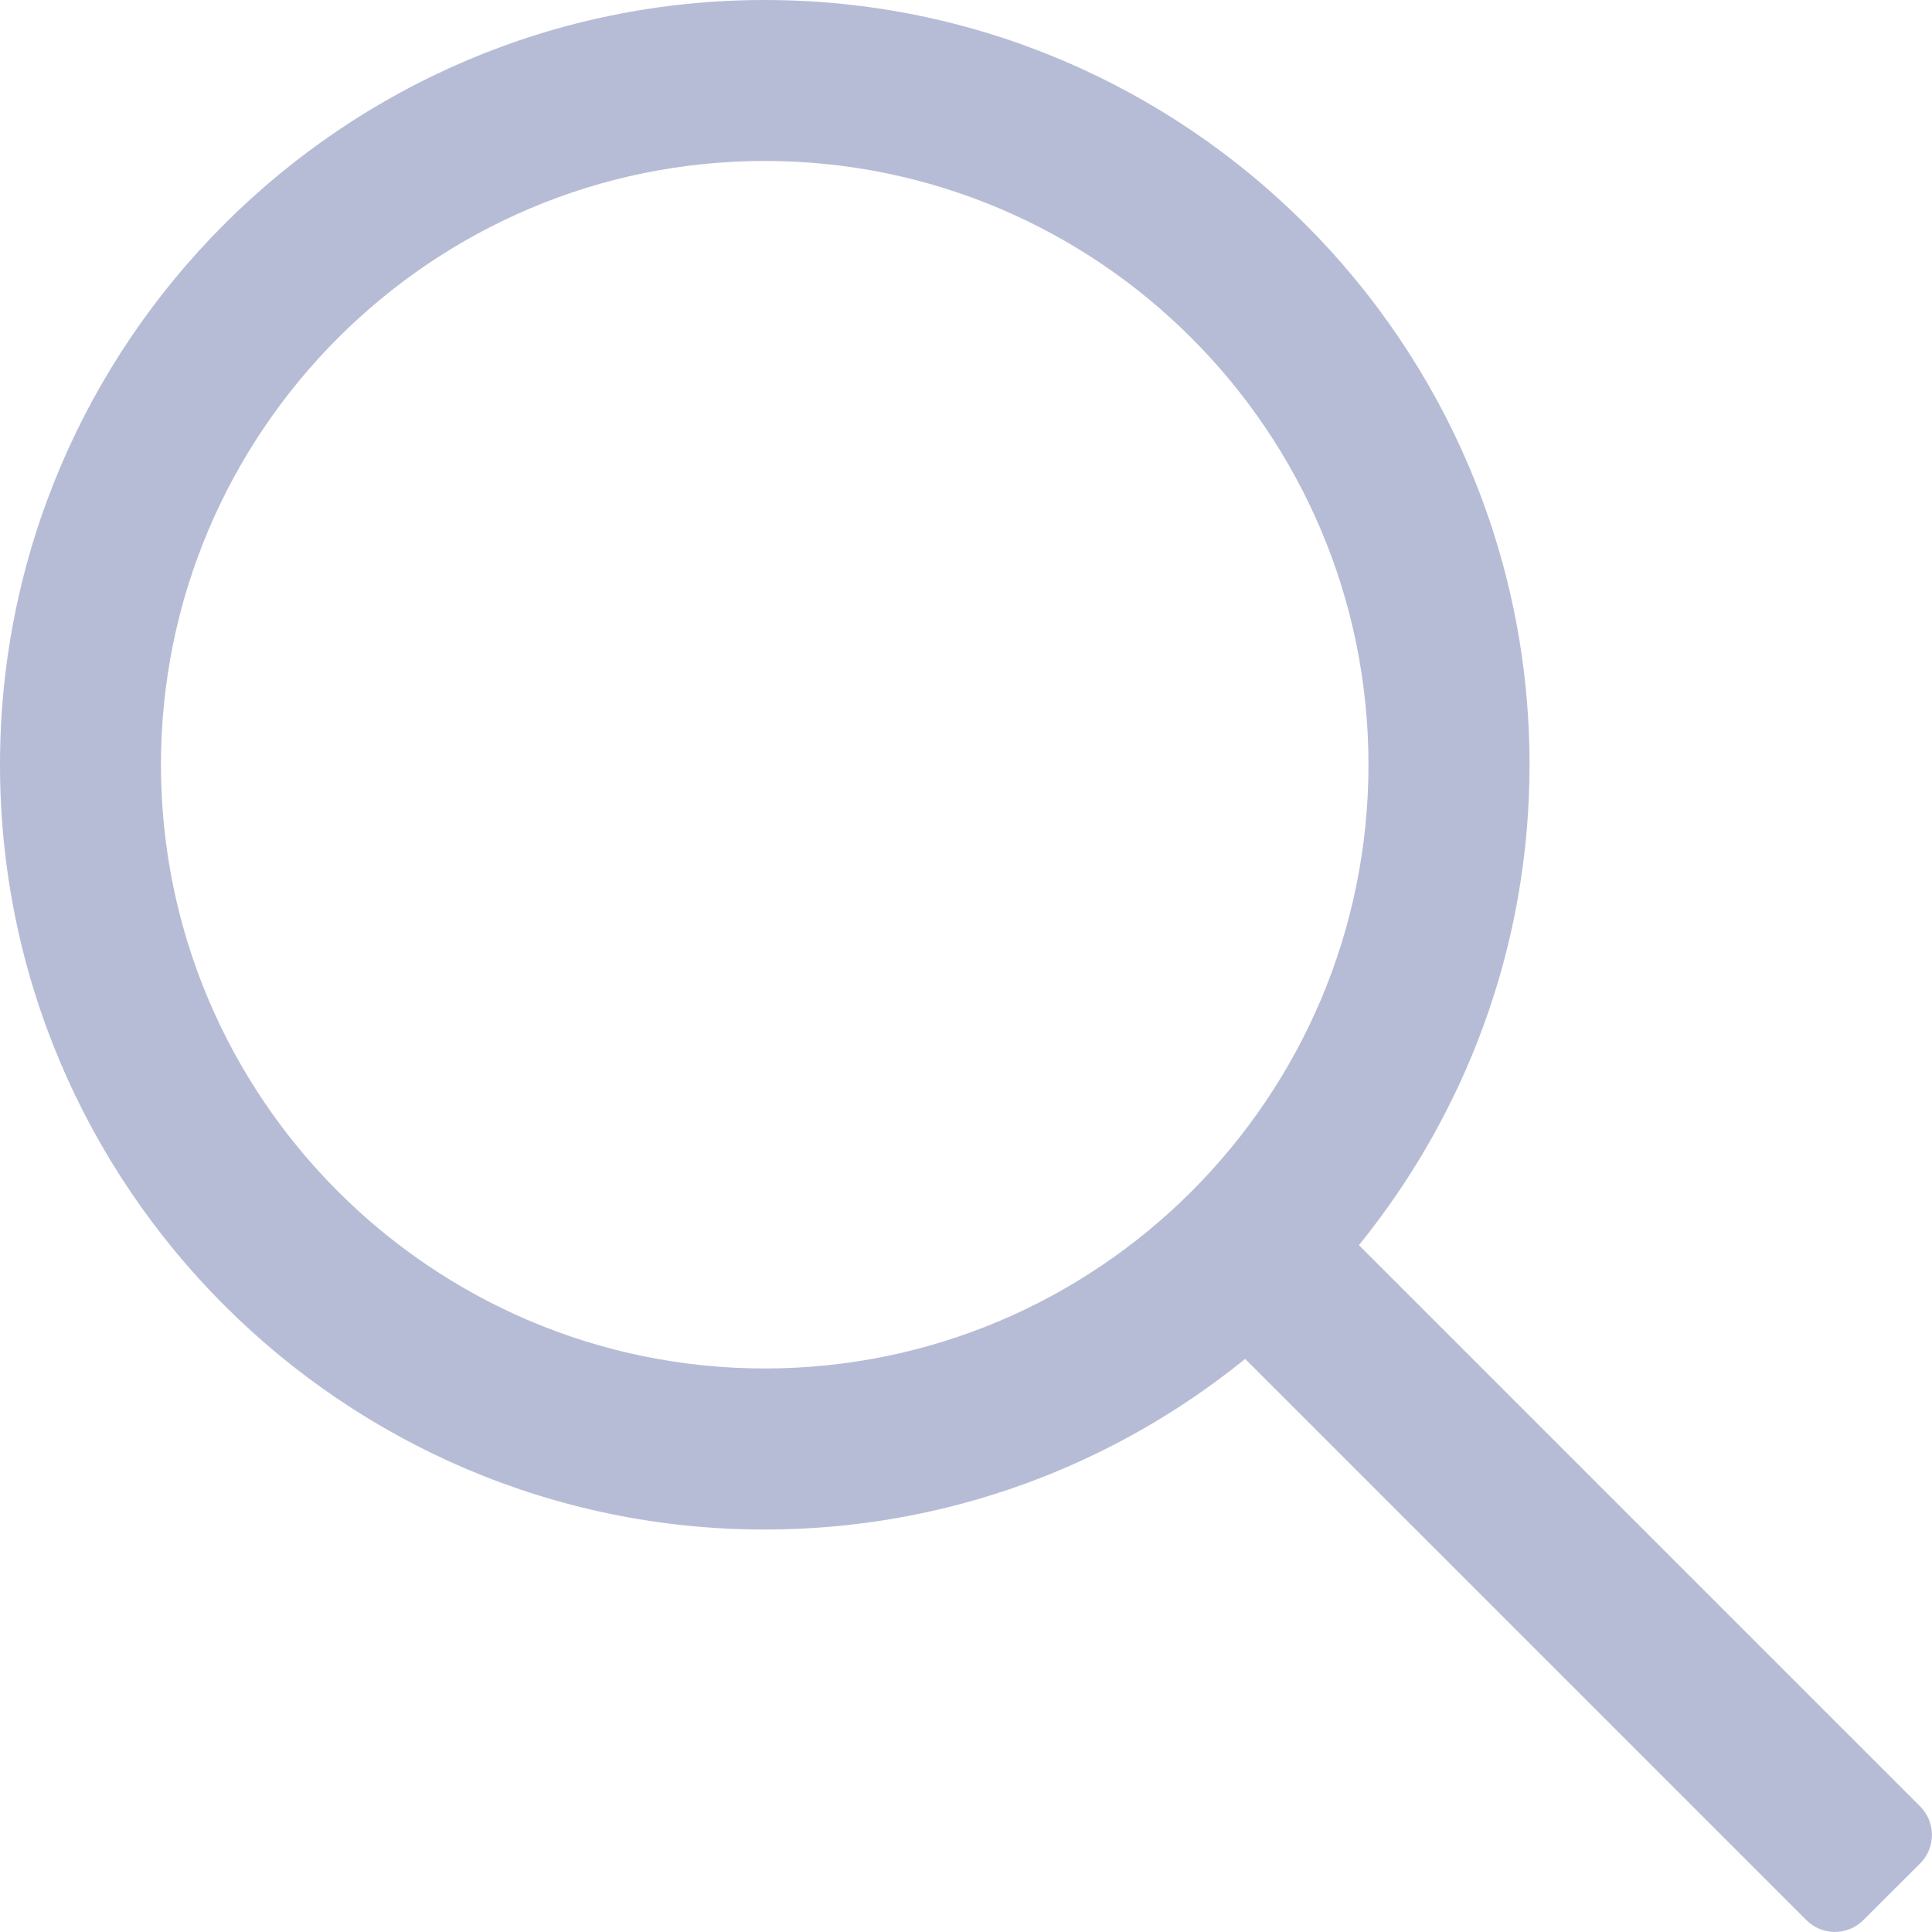
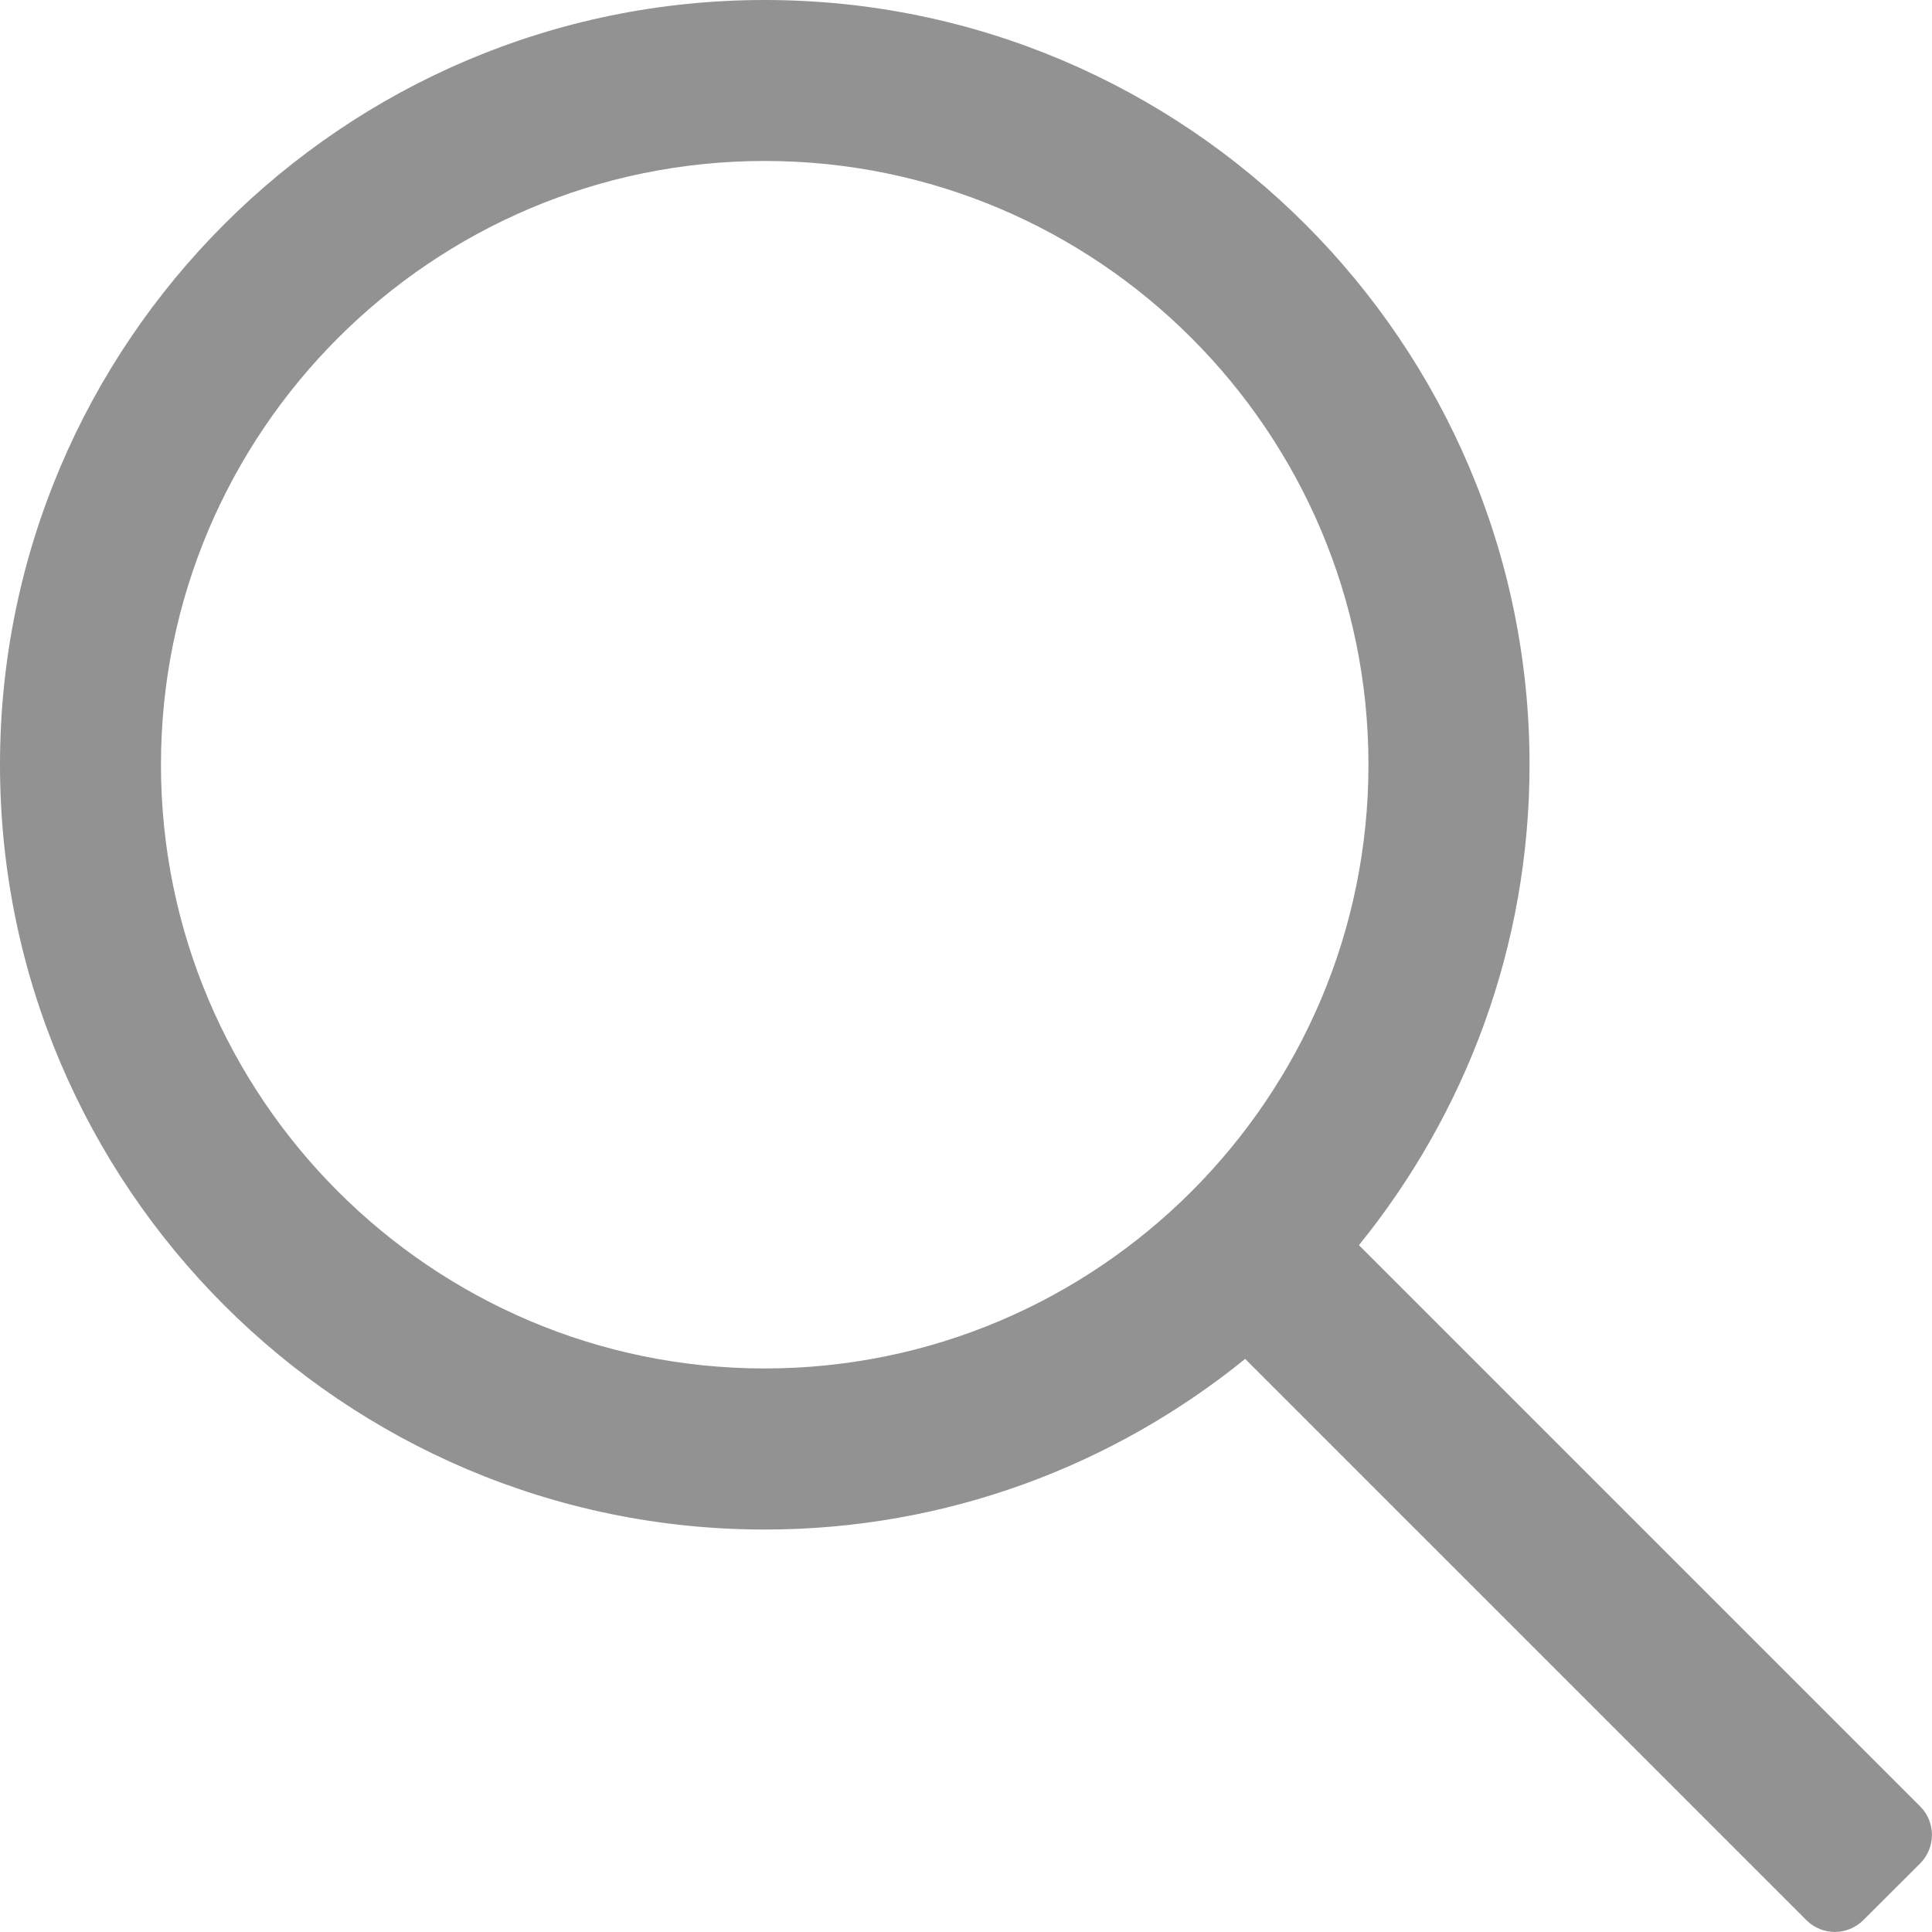
<svg xmlns="http://www.w3.org/2000/svg" width="16" height="16" viewBox="0 0 16 16">
-   <path fill="#B7BCD6" d="M15.902 14.96l-4.648-4.648c.882-1.089 1.413-2.472 1.413-3.979C12.667 2.841 9.826 0 6.333 0 2.841 0 0 2.841 0 6.333c0 3.493 2.841 6.334 6.333 6.334 1.507 0 2.89-.531 3.979-1.413l4.648 4.648c.13.13.34.13.471 0l.471-.47c.13-.131.13-.342 0-.472zm-9.569-3.627c-2.757 0-5-2.242-5-5 0-2.757 2.243-5 5-5 2.758 0 5 2.243 5 5 0 2.758-2.242 5-5 5z" />
+   <path fill="#929292" d="M15.902 14.96l-4.648-4.648c.882-1.089 1.413-2.472 1.413-3.979C12.667 2.841 9.826 0 6.333 0 2.841 0 0 2.841 0 6.333c0 3.493 2.841 6.334 6.333 6.334 1.507 0 2.89-.531 3.979-1.413l4.648 4.648c.13.13.34.13.471 0l.471-.47c.13-.131.13-.342 0-.472zm-9.569-3.627c-2.757 0-5-2.242-5-5 0-2.757 2.243-5 5-5 2.758 0 5 2.243 5 5 0 2.758-2.242 5-5 5z" />
</svg>
